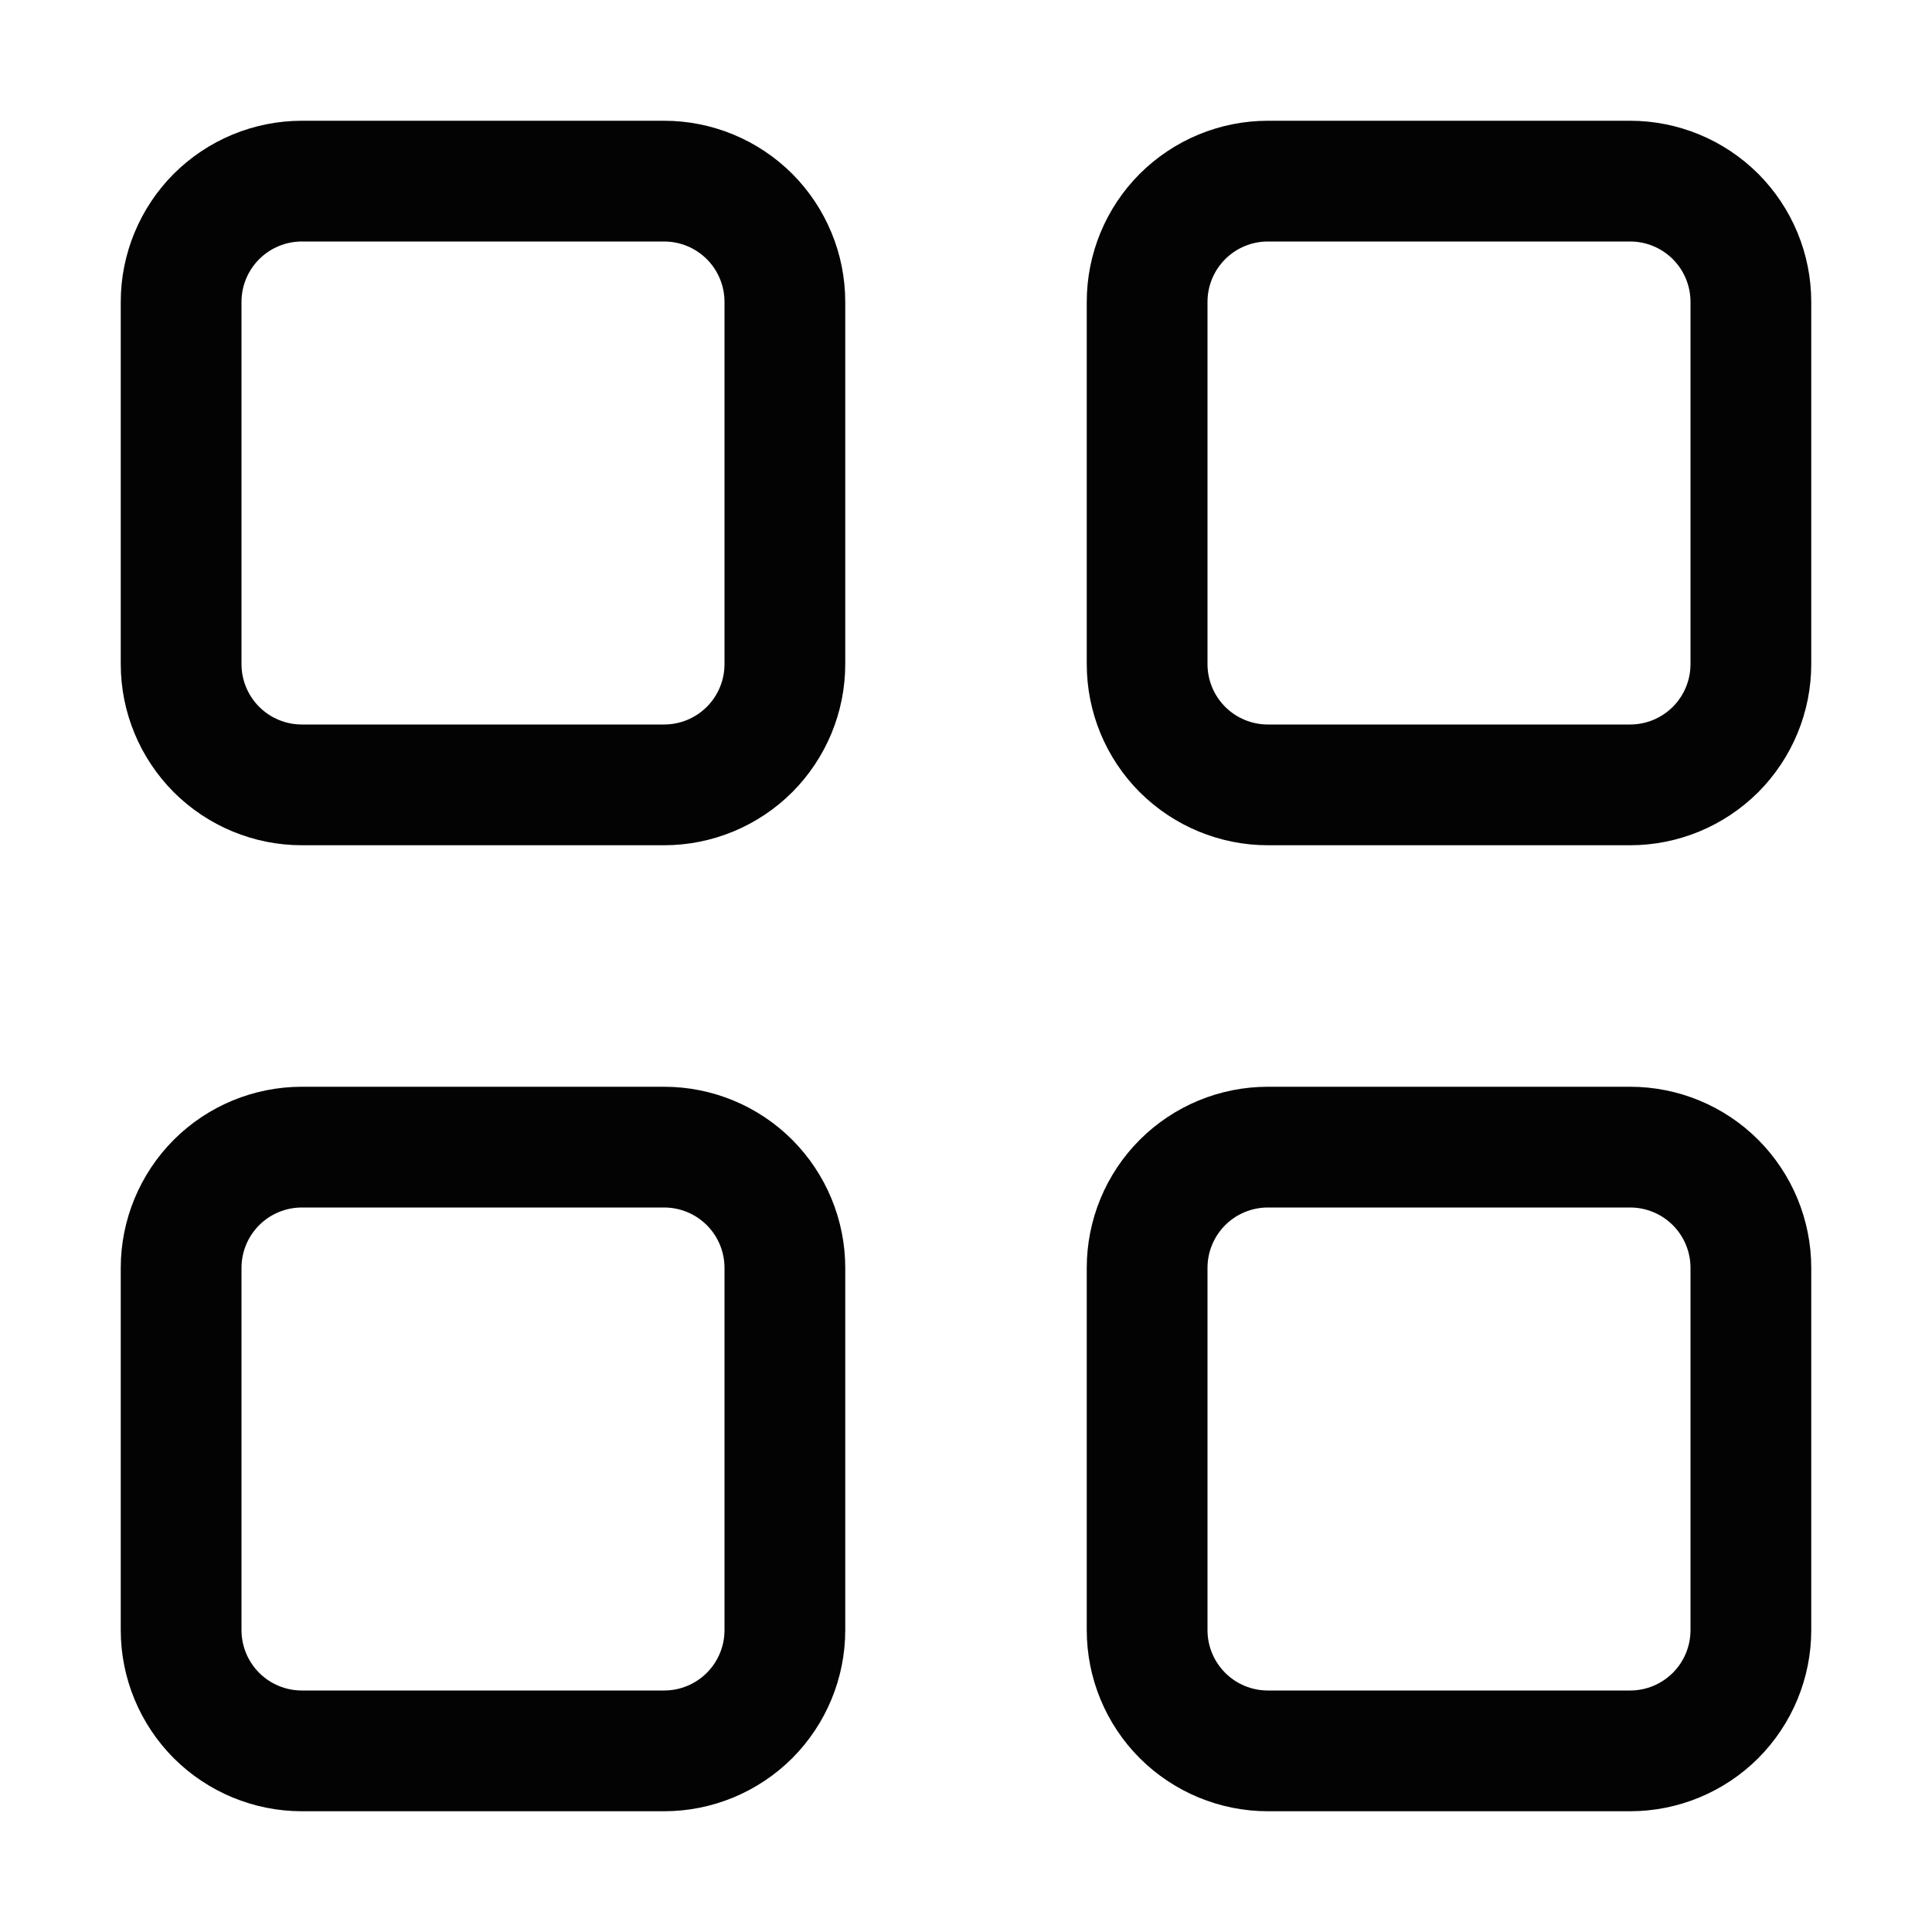
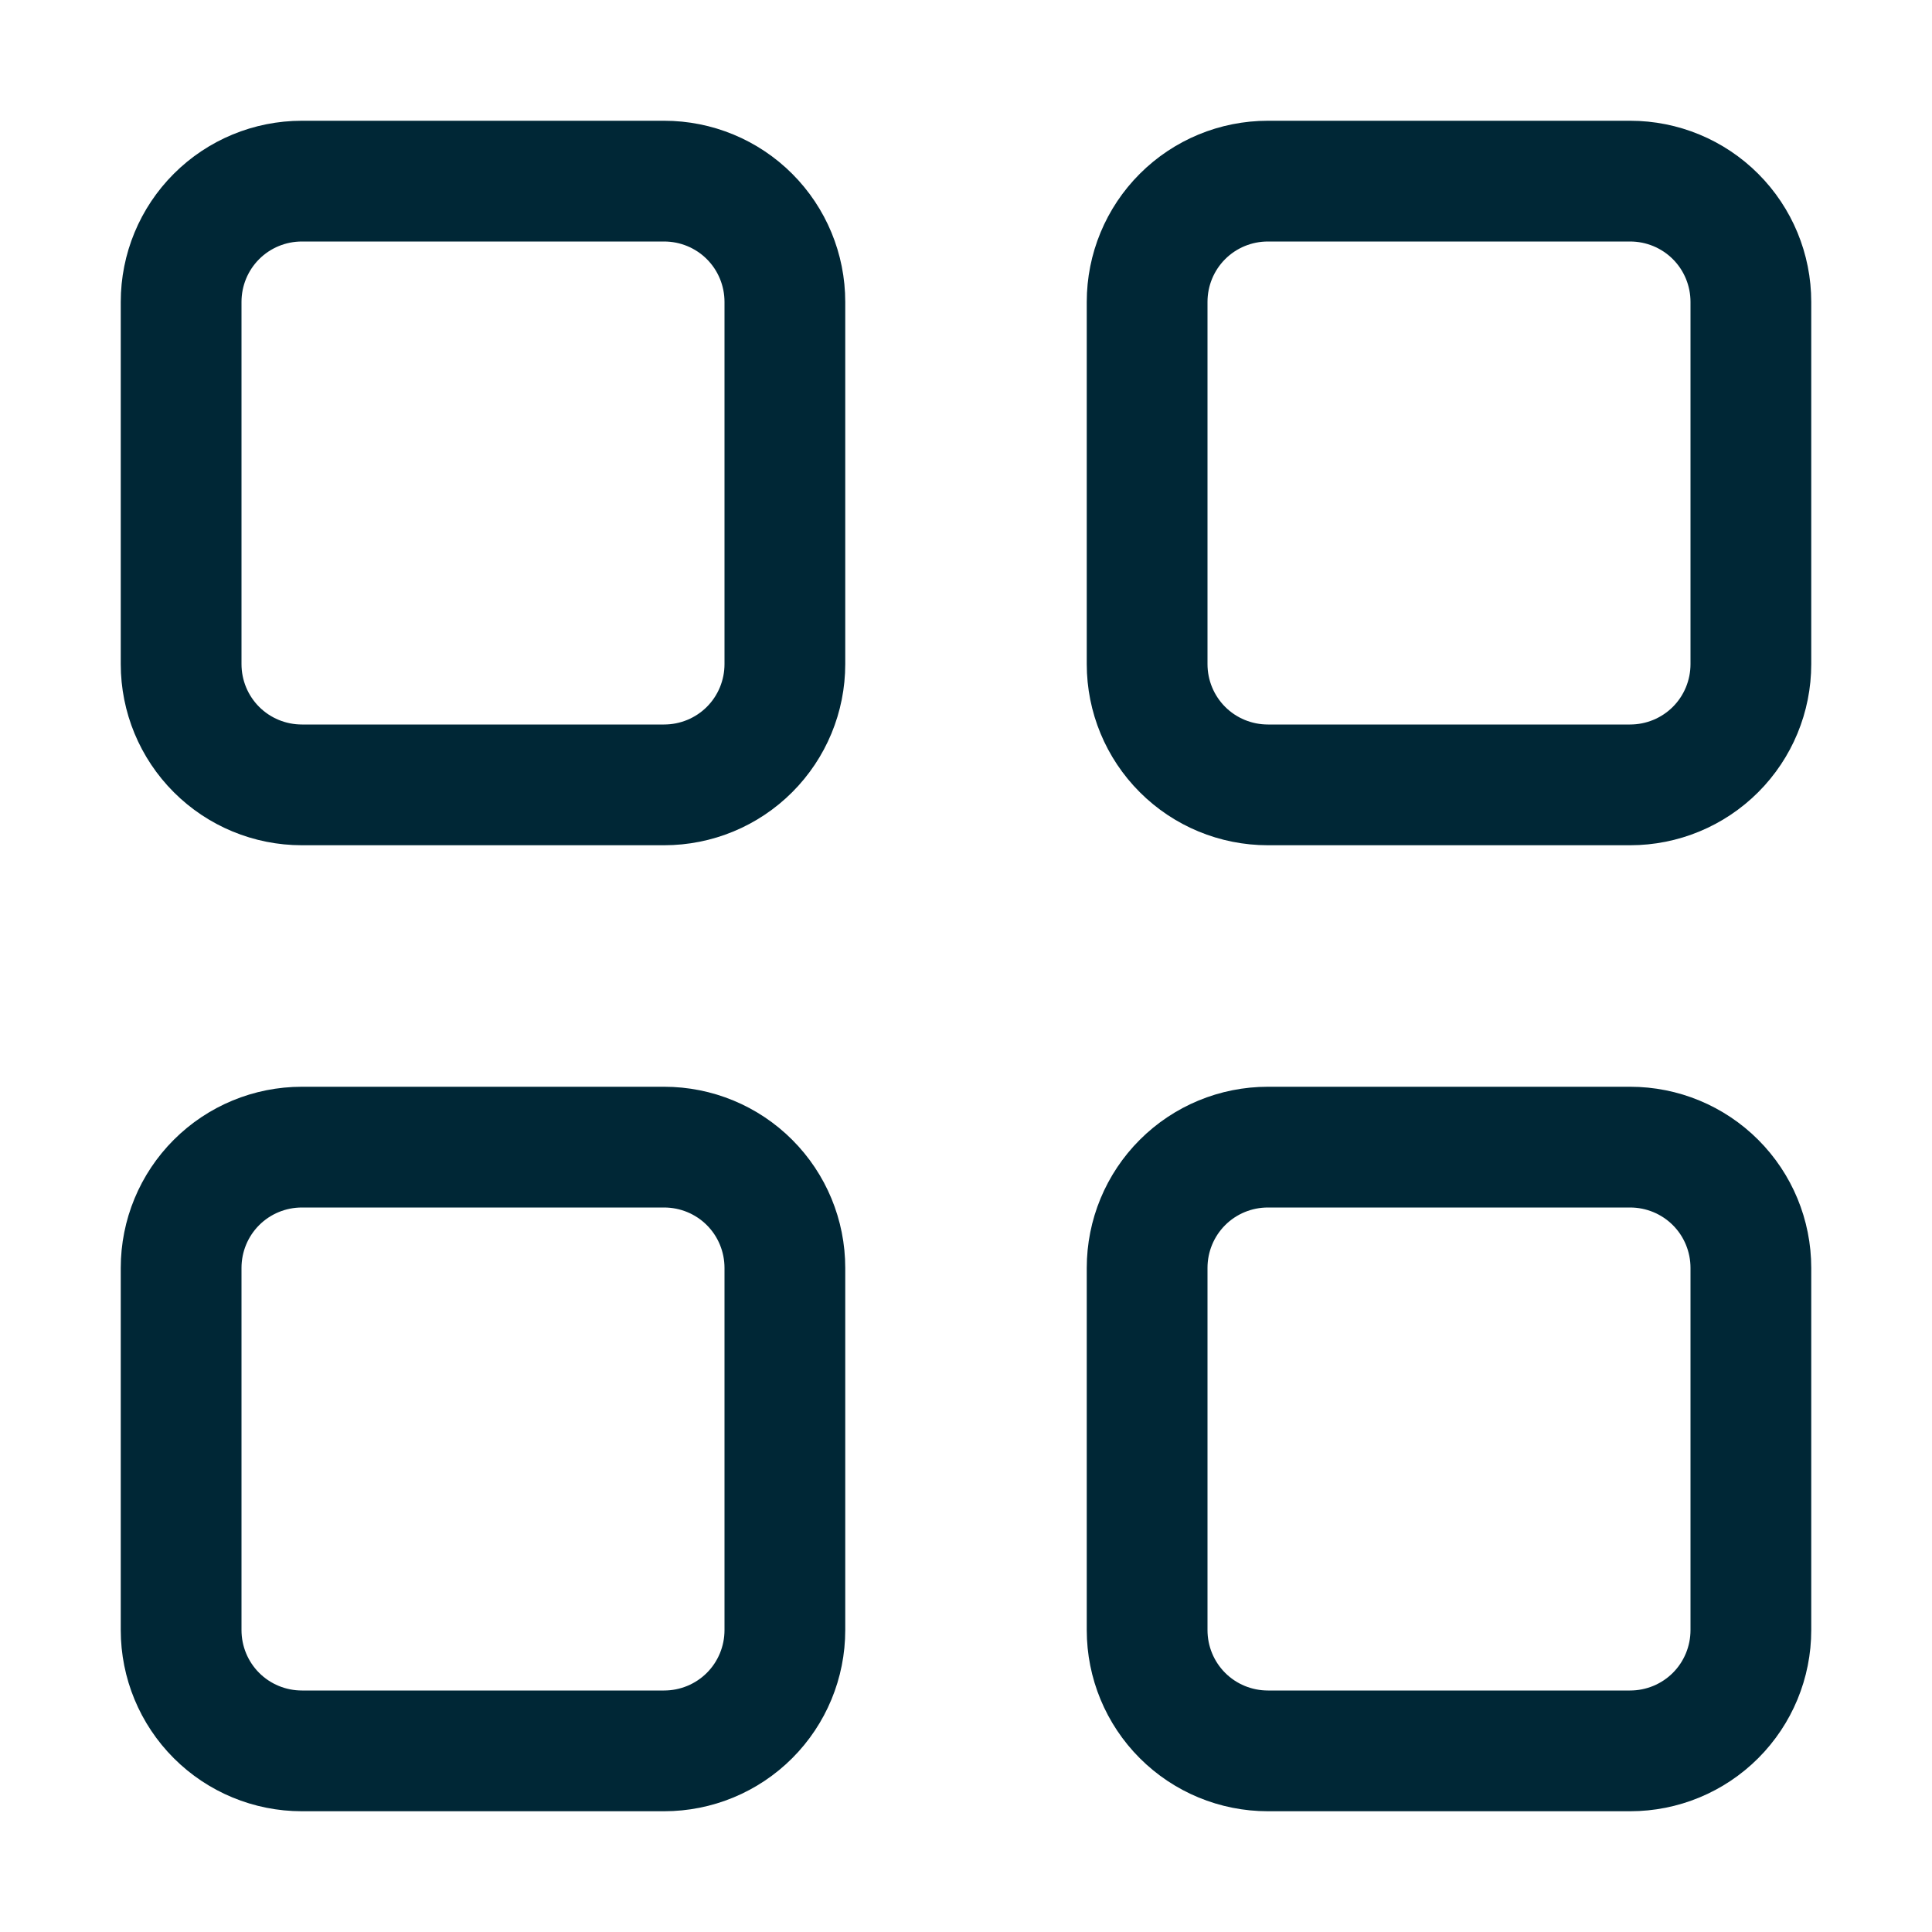
- <svg xmlns="http://www.w3.org/2000/svg" width="20" height="20" viewBox="0 0 20 20" fill="none">
-   <path d="M1.25 3.125C1.25 2.628 1.448 2.151 1.799 1.799C2.151 1.448 2.628 1.25 3.125 1.25H6.875C7.372 1.25 7.849 1.448 8.201 1.799C8.552 2.151 8.75 2.628 8.75 3.125V6.875C8.75 7.372 8.552 7.849 8.201 8.201C7.849 8.552 7.372 8.75 6.875 8.75H3.125C2.628 8.75 2.151 8.552 1.799 8.201C1.448 7.849 1.25 7.372 1.25 6.875V3.125ZM3.125 2.5C2.959 2.5 2.8 2.566 2.683 2.683C2.566 2.8 2.5 2.959 2.5 3.125V6.875C2.5 7.041 2.566 7.2 2.683 7.317C2.8 7.434 2.959 7.5 3.125 7.5H6.875C7.041 7.5 7.2 7.434 7.317 7.317C7.434 7.2 7.5 7.041 7.5 6.875V3.125C7.5 2.959 7.434 2.8 7.317 2.683C7.2 2.566 7.041 2.5 6.875 2.5H3.125ZM11.25 3.125C11.25 2.628 11.447 2.151 11.799 1.799C12.151 1.448 12.628 1.25 13.125 1.25H16.875C17.372 1.25 17.849 1.448 18.201 1.799C18.552 2.151 18.75 2.628 18.75 3.125V6.875C18.75 7.372 18.552 7.849 18.201 8.201C17.849 8.552 17.372 8.75 16.875 8.75H13.125C12.628 8.75 12.151 8.552 11.799 8.201C11.447 7.849 11.25 7.372 11.25 6.875V3.125ZM13.125 2.5C12.959 2.5 12.8 2.566 12.683 2.683C12.566 2.8 12.5 2.959 12.5 3.125V6.875C12.5 7.041 12.566 7.2 12.683 7.317C12.8 7.434 12.959 7.5 13.125 7.5H16.875C17.041 7.5 17.2 7.434 17.317 7.317C17.434 7.2 17.5 7.041 17.5 6.875V3.125C17.5 2.959 17.434 2.8 17.317 2.683C17.2 2.566 17.041 2.5 16.875 2.5H13.125ZM1.25 13.125C1.25 12.628 1.448 12.151 1.799 11.799C2.151 11.447 2.628 11.25 3.125 11.25H6.875C7.372 11.25 7.849 11.447 8.201 11.799C8.552 12.151 8.75 12.628 8.75 13.125V16.875C8.75 17.372 8.552 17.849 8.201 18.201C7.849 18.552 7.372 18.75 6.875 18.75H3.125C2.628 18.75 2.151 18.552 1.799 18.201C1.448 17.849 1.25 17.372 1.25 16.875V13.125ZM3.125 12.5C2.959 12.5 2.8 12.566 2.683 12.683C2.566 12.8 2.5 12.959 2.5 13.125V16.875C2.5 17.041 2.566 17.2 2.683 17.317C2.8 17.434 2.959 17.5 3.125 17.5H6.875C7.041 17.5 7.2 17.434 7.317 17.317C7.434 17.2 7.5 17.041 7.5 16.875V13.125C7.5 12.959 7.434 12.8 7.317 12.683C7.2 12.566 7.041 12.5 6.875 12.5H3.125ZM11.25 13.125C11.25 12.628 11.447 12.151 11.799 11.799C12.151 11.447 12.628 11.25 13.125 11.25H16.875C17.372 11.25 17.849 11.447 18.201 11.799C18.552 12.151 18.75 12.628 18.75 13.125V16.875C18.75 17.372 18.552 17.849 18.201 18.201C17.849 18.552 17.372 18.75 16.875 18.75H13.125C12.628 18.75 12.151 18.552 11.799 18.201C11.447 17.849 11.25 17.372 11.25 16.875V13.125ZM13.125 12.5C12.959 12.5 12.8 12.566 12.683 12.683C12.566 12.8 12.5 12.959 12.5 13.125V16.875C12.5 17.041 12.566 17.2 12.683 17.317C12.8 17.434 12.959 17.5 13.125 17.5H16.875C17.041 17.5 17.2 17.434 17.317 17.317C17.434 17.2 17.5 17.041 17.5 16.875V13.125C17.5 12.959 17.434 12.8 17.317 12.683C17.2 12.566 17.041 12.5 16.875 12.5H13.125Z" fill="#030303" />
+ <svg xmlns="http://www.w3.org/2000/svg" width="22" height="22" viewBox="0 0 22 22" fill="none">
+   <path d="M1.375 3.438C1.375 2.89 1.592 2.366 1.979 1.979C2.366 1.592 2.89 1.375 3.438 1.375H7.562C8.11 1.375 8.634 1.592 9.021 1.979C9.408 2.366 9.625 2.89 9.625 3.438V7.562C9.625 8.11 9.408 8.634 9.021 9.021C8.634 9.408 8.11 9.625 7.562 9.625H3.438C2.89 9.625 2.366 9.408 1.979 9.021C1.592 8.634 1.375 8.11 1.375 7.562V3.438ZM3.438 2.75C3.255 2.75 3.08 2.822 2.951 2.951C2.822 3.08 2.75 3.255 2.75 3.438V7.562C2.75 7.745 2.822 7.92 2.951 8.049C3.08 8.178 3.255 8.25 3.438 8.25H7.562C7.745 8.25 7.92 8.178 8.049 8.049C8.178 7.92 8.25 7.745 8.25 7.562V3.438C8.25 3.255 8.178 3.08 8.049 2.951C7.92 2.822 7.745 2.75 7.562 2.75H3.438ZM12.375 3.438C12.375 2.89 12.592 2.366 12.979 1.979C13.366 1.592 13.89 1.375 14.438 1.375H18.562C19.11 1.375 19.634 1.592 20.021 1.979C20.408 2.366 20.625 2.89 20.625 3.438V7.562C20.625 8.11 20.408 8.634 20.021 9.021C19.634 9.408 19.11 9.625 18.562 9.625H14.438C13.89 9.625 13.366 9.408 12.979 9.021C12.592 8.634 12.375 8.11 12.375 7.562V3.438ZM14.438 2.75C14.255 2.75 14.08 2.822 13.951 2.951C13.822 3.08 13.75 3.255 13.75 3.438V7.562C13.75 7.745 13.822 7.92 13.951 8.049C14.08 8.178 14.255 8.25 14.438 8.25H18.562C18.745 8.25 18.92 8.178 19.049 8.049C19.178 7.92 19.25 7.745 19.25 7.562V3.438C19.25 3.255 19.178 3.08 19.049 2.951C18.92 2.822 18.745 2.75 18.562 2.75H14.438ZM1.375 14.438C1.375 13.89 1.592 13.366 1.979 12.979C2.366 12.592 2.89 12.375 3.438 12.375H7.562C8.11 12.375 8.634 12.592 9.021 12.979C9.408 13.366 9.625 13.89 9.625 14.438V18.562C9.625 19.11 9.408 19.634 9.021 20.021C8.634 20.408 8.11 20.625 7.562 20.625H3.438C2.89 20.625 2.366 20.408 1.979 20.021C1.592 19.634 1.375 19.11 1.375 18.562V14.438ZM3.438 13.75C3.255 13.75 3.08 13.822 2.951 13.951C2.822 14.08 2.75 14.255 2.75 14.438V18.562C2.75 18.745 2.822 18.92 2.951 19.049C3.08 19.178 3.255 19.25 3.438 19.25H7.562C7.745 19.25 7.92 19.178 8.049 19.049C8.178 18.92 8.25 18.745 8.25 18.562V14.438C8.25 14.255 8.178 14.08 8.049 13.951C7.92 13.822 7.745 13.75 7.562 13.75H3.438ZM12.375 14.438C12.375 13.89 12.592 13.366 12.979 12.979C13.366 12.592 13.89 12.375 14.438 12.375H18.562C19.11 12.375 19.634 12.592 20.021 12.979C20.408 13.366 20.625 13.89 20.625 14.438V18.562C20.625 19.11 20.408 19.634 20.021 20.021C19.634 20.408 19.11 20.625 18.562 20.625H14.438C13.89 20.625 13.366 20.408 12.979 20.021C12.592 19.634 12.375 19.11 12.375 18.562V14.438ZM14.438 13.75C14.255 13.75 14.08 13.822 13.951 13.951C13.822 14.08 13.75 14.255 13.75 14.438V18.562C13.75 18.745 13.822 18.92 13.951 19.049C14.08 19.178 14.255 19.25 14.438 19.25H18.562C18.745 19.25 18.92 19.178 19.049 19.049C19.178 18.92 19.25 18.745 19.25 18.562V14.438C19.25 14.255 19.178 14.08 19.049 13.951C18.92 13.822 18.745 13.75 18.562 13.75H14.438Z" fill="#002736" />
</svg>
